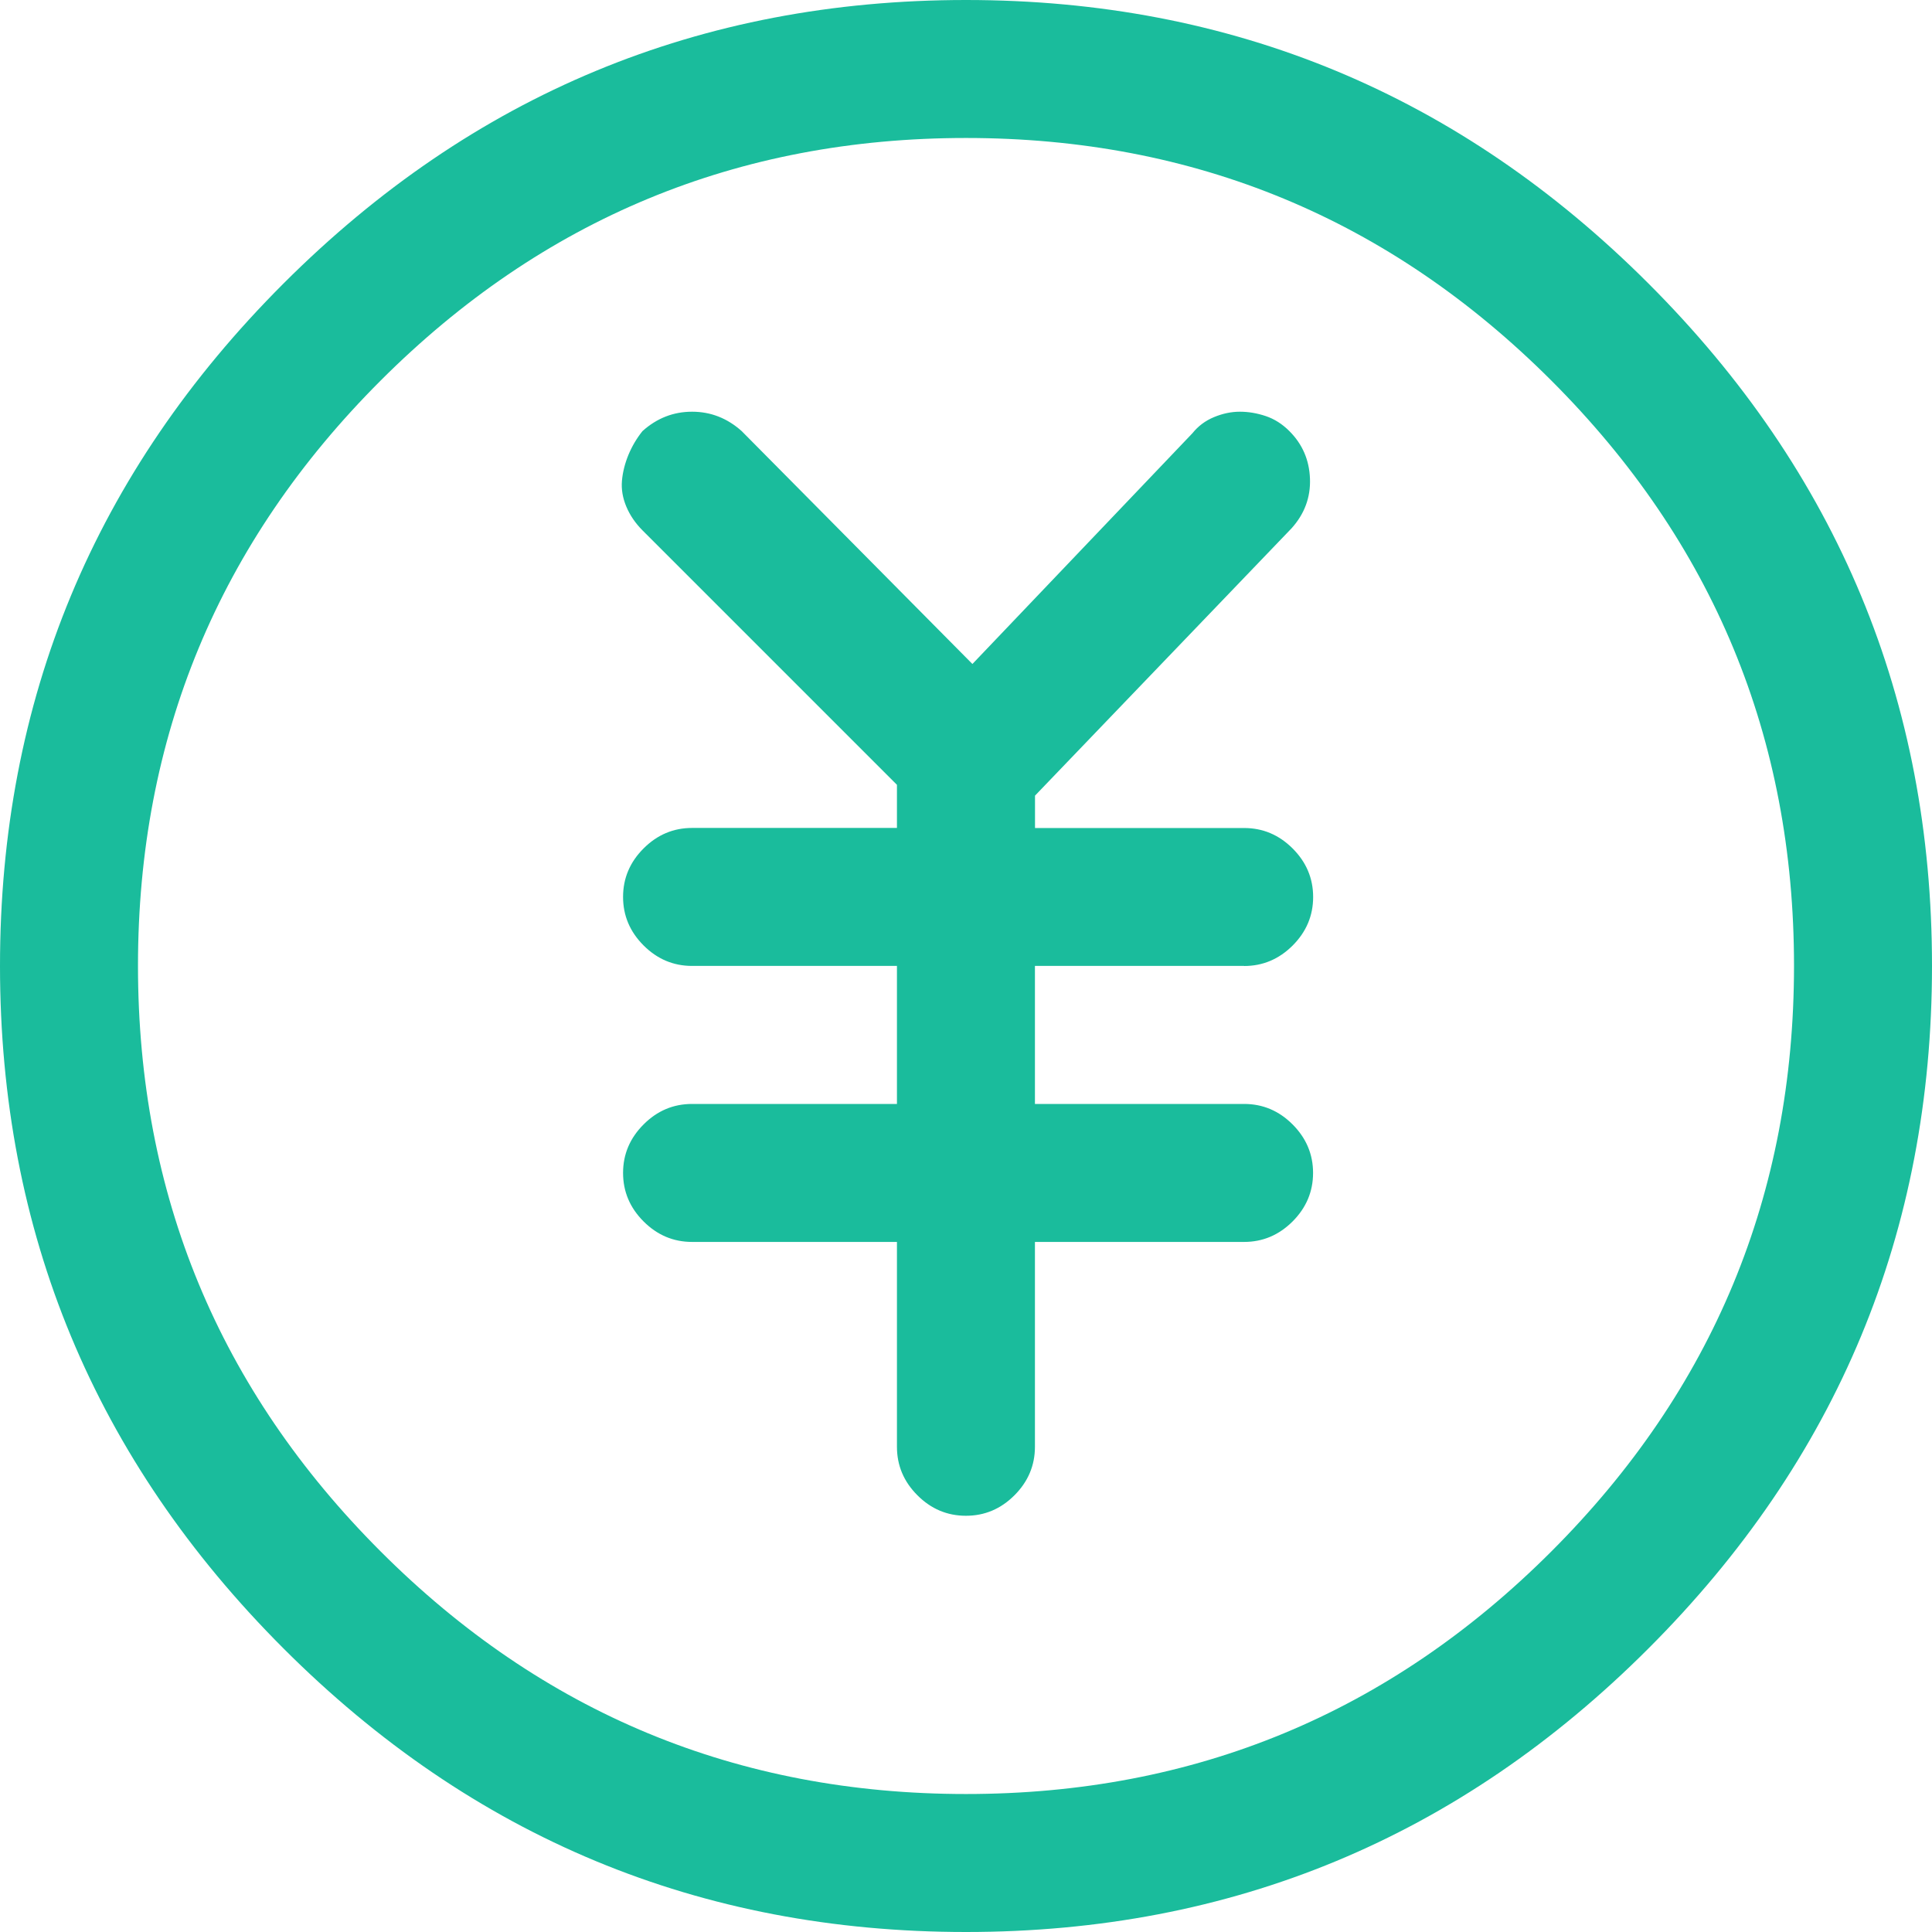
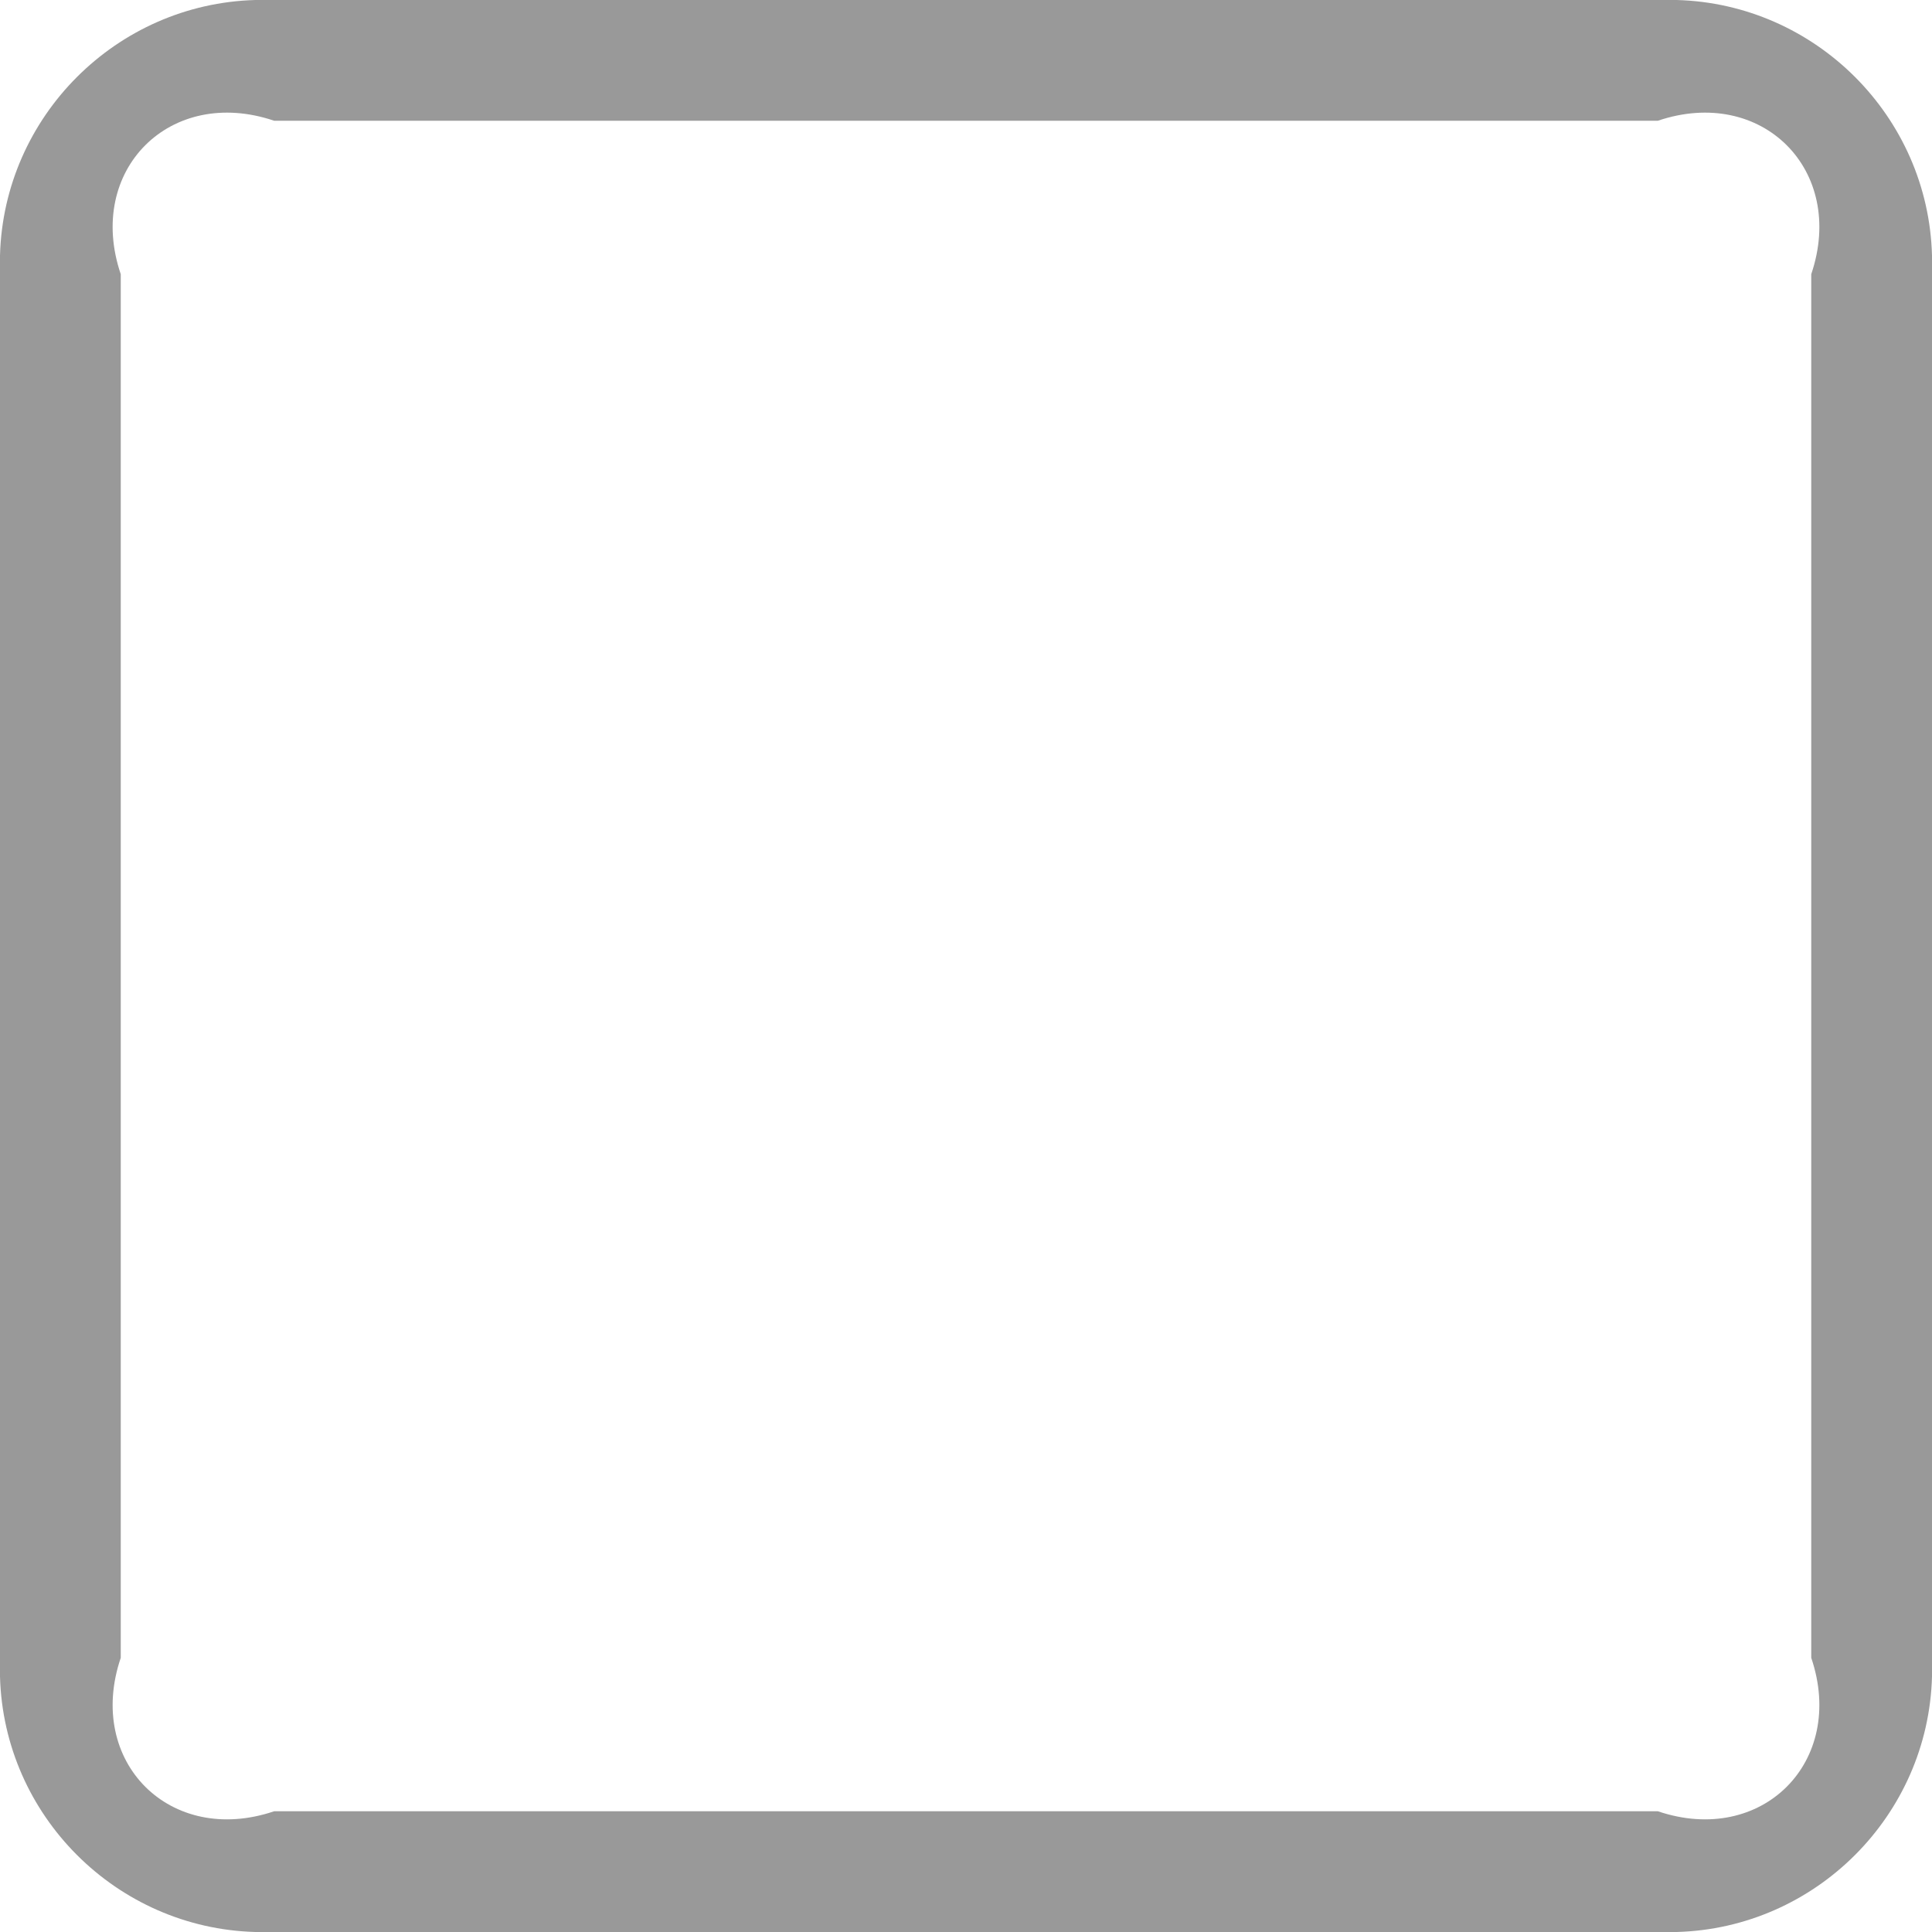
- <svg xmlns="http://www.w3.org/2000/svg" version="1.1" width="50px" height="50px">
-   <g transform="matrix(1 0 0 1 -301 -71 )">
-     <path d="M 42.662 7.337  C 37.77 2.446  31.882 0  25 0  C 18.118 0  12.23 2.446  7.337 7.337  C 2.445 12.229  -0.001 18.117  0 25  C 0.001 31.883  2.447 37.771  7.337 42.662  C 12.228 47.554  18.115 50  25 50  C 31.885 50  37.772 47.554  42.662 42.662  C 47.553 37.771  49.999 31.883  50 25  C 50.001 18.117  47.555 12.229  42.662 7.337  Z M 40.15 40.15  C 35.965 44.336  30.915 46.429  25 46.429  C 19.085 46.429  14.034 44.336  9.85 40.15  C 5.665 35.964  3.573 30.914  3.571 25  C 3.57 19.086  5.663 14.036  9.85 9.85  C 14.037 5.664  19.087 3.571  25 3.571  C 30.913 3.571  35.963 5.664  40.15 9.85  C 44.337 14.036  46.43 19.086  46.429 25  C 46.427 30.914  44.335 35.964  40.15 40.15  Z M 32.197 24.998  L 32.198 25  C 32.681 25  33.1 24.823  33.454 24.47  C 33.807 24.116  33.984 23.698  33.984 23.214  C 33.984 22.731  33.807 22.312  33.454 21.959  C 33.1 21.605  32.681 21.429  32.198 21.429  L 26.786 21.429  L 26.786 20.591  L 33.427 13.671  C 33.761 13.299  33.92 12.871  33.902 12.388  C 33.884 11.904  33.707 11.495  33.371 11.159  C 33.186 10.973  32.981 10.843  32.757 10.768  C 32.533 10.693  32.31 10.655  32.088 10.655  C 31.865 10.655  31.642 10.702  31.418 10.795  C 31.194 10.888  31.008 11.027  30.859 11.213  L 25.166 17.184  L 19.195 11.157  C 18.822 10.823  18.394 10.655  17.911 10.655  C 17.427 10.655  16.999 10.823  16.627 11.157  C 16.478 11.343  16.357 11.548  16.264 11.771  C 16.172 11.995  16.116 12.218  16.096 12.441  C 16.077 12.664  16.115 12.887  16.209 13.111  C 16.303 13.335  16.442 13.539  16.627 13.725  L 23.213 20.311  L 23.213 21.427  L 17.911 21.427  C 17.427 21.427  17.009 21.604  16.656 21.957  C 16.302 22.311  16.125 22.729  16.125 23.212  C 16.125 23.696  16.302 24.114  16.656 24.468  C 17.009 24.821  17.427 24.998  17.911 24.998  L 23.213 24.998  L 23.213 28.57  L 17.911 28.57  C 17.427 28.57  17.009 28.746  16.656 29.1  C 16.302 29.454  16.125 29.872  16.125 30.355  C 16.125 30.839  16.302 31.257  16.656 31.611  C 17.009 31.964  17.427 32.141  17.911 32.141  L 23.213 32.141  L 23.213 37.443  C 23.213 37.926  23.389 38.345  23.743 38.698  C 24.096 39.052  24.515 39.228  24.998 39.228  C 25.482 39.228  25.9 39.052  26.254 38.698  C 26.607 38.345  26.784 37.926  26.784 37.443  L 26.784 32.141  L 32.197 32.141  C 32.68 32.141  33.098 31.964  33.452 31.611  C 33.805 31.257  33.982 30.839  33.982 30.355  C 33.982 29.872  33.805 29.454  33.452 29.1  C 33.098 28.746  32.68 28.57  32.197 28.57  L 26.784 28.57  L 26.784 24.998  L 32.197 24.998  Z " fill-rule="nonzero" fill="#1abc9c" stroke="none" transform="matrix(1 0 0 1 301 71 )" />
+ <svg xmlns="http://www.w3.org/2000/svg" version="1.1" width="48px" height="48px">
+   <g transform="matrix(1 0 0 1 -55 -454 )">
+     <path d="M 48 6.344  C 47.906 2.892  45.108 0.094  41.656 0  L 6.344 0  C 2.892 0.094  0.094 2.892  0 6.344  L 0 41.656  C 0.094 45.108  2.892 47.906  6.344 48  L 41.656 48  C 45.108 47.906  47.906 45.108  48 41.656  L 48 6.344  Z M 45 6.812  L 45 41.188  C 45.875 43.772  43.772 45.875  41.188 45  L 6.812 45  C 4.228 45.875  2.125 43.772  3 41.188  L 3 6.812  C 2.125 4.228  4.228 2.125  6.812 3  L 41.188 3  C 43.772 2.125  45.875 4.228  45 6.812  Z " fill-rule="nonzero" fill="#999999" stroke="none" transform="matrix(1 0 0 1 55 454 )" />
  </g>
</svg>
